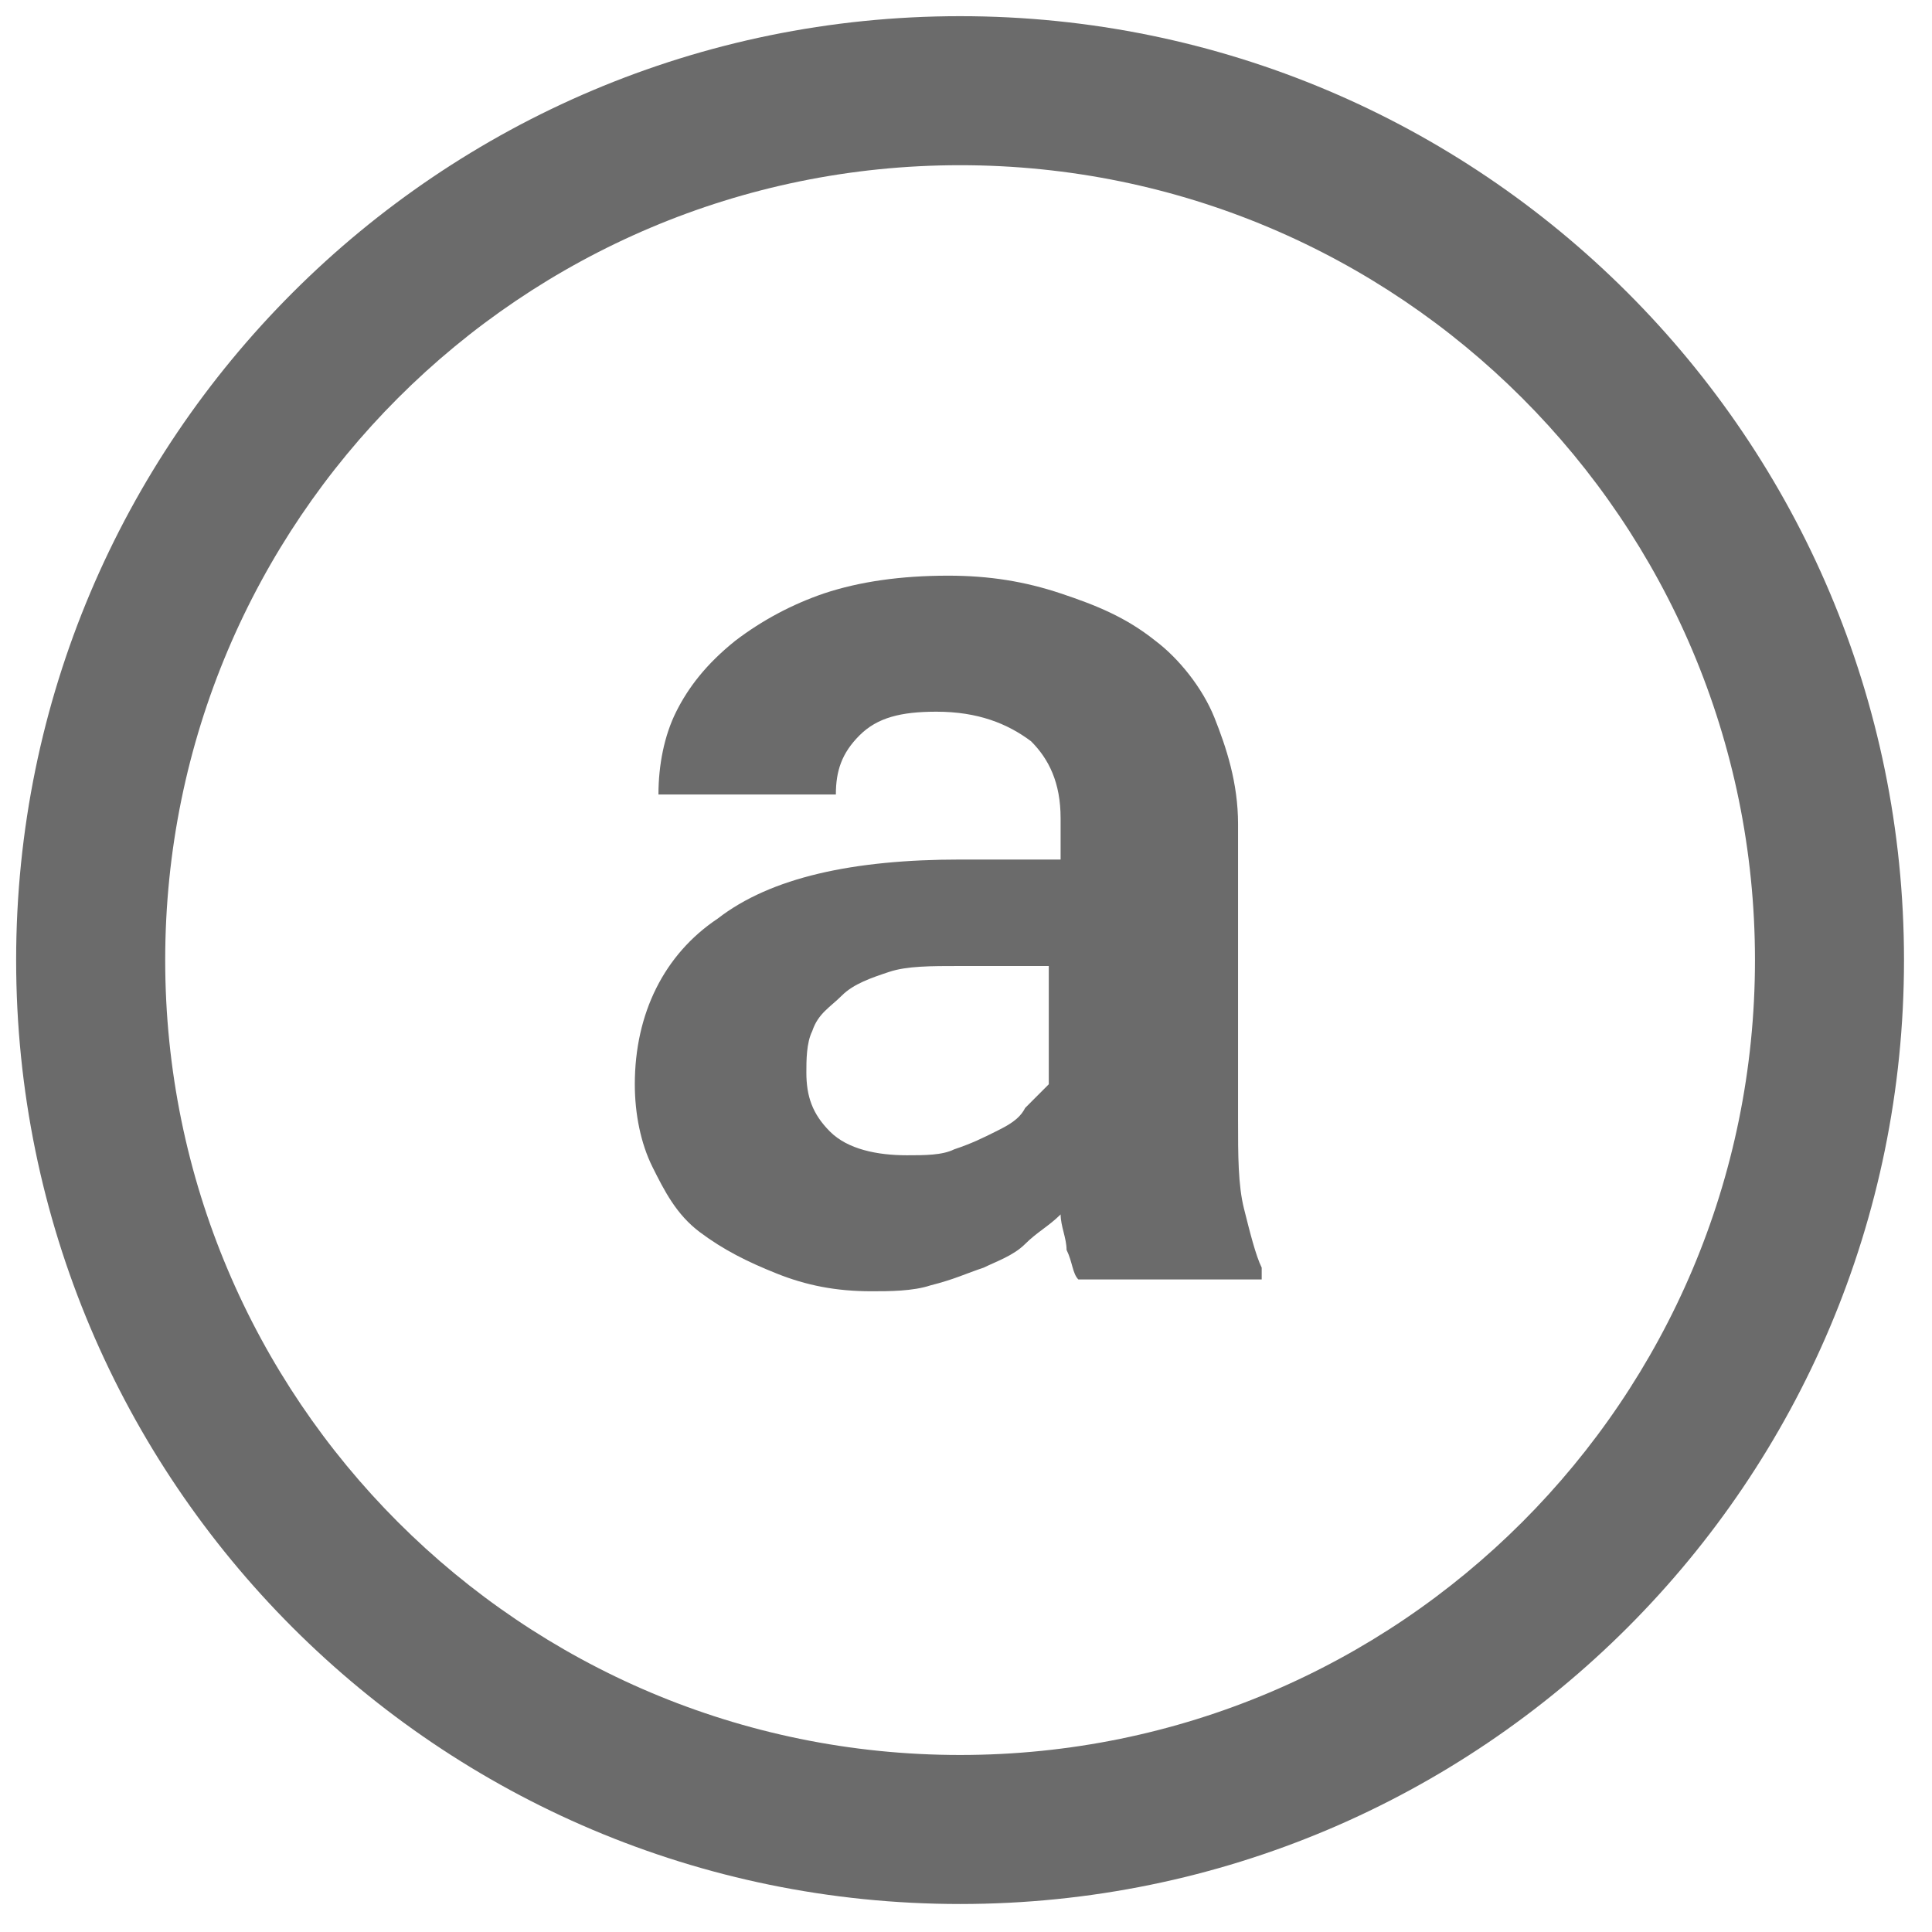
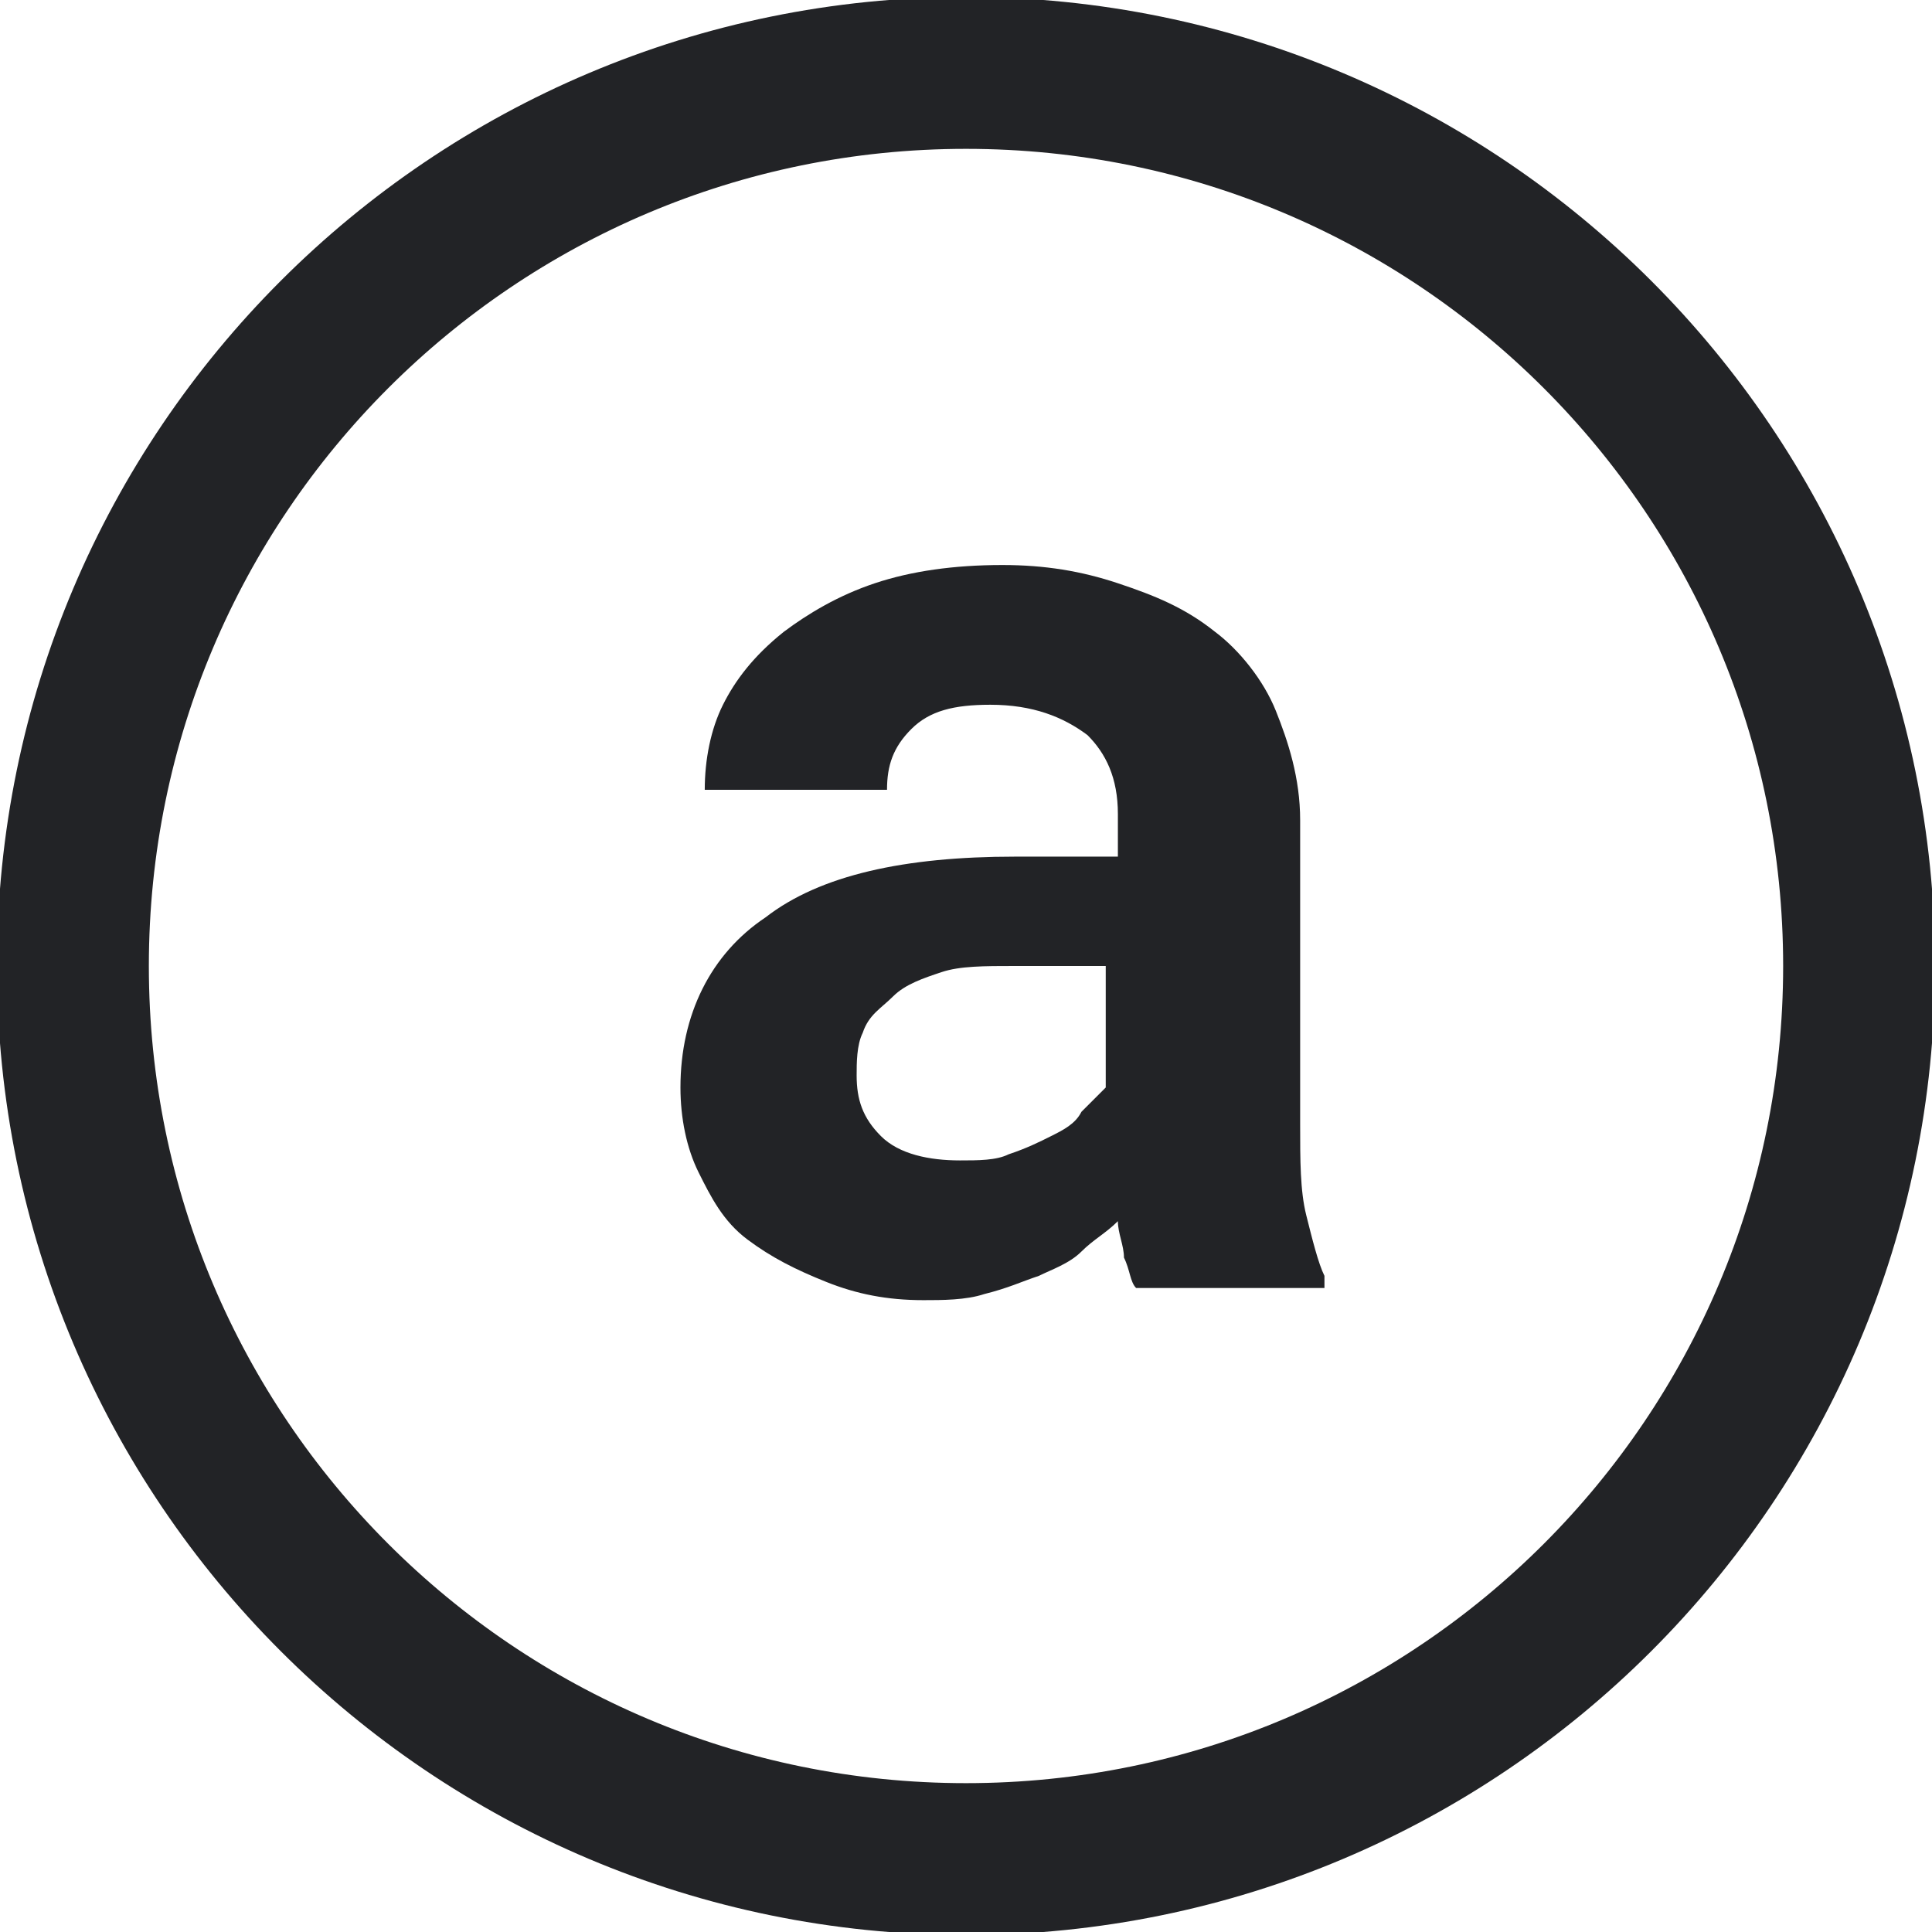
- <svg xmlns="http://www.w3.org/2000/svg" width="59" height="59">
-   <g fill="#6B6B6B" fill-rule="nonzero">
-     <path d="M29.32 58.145C13.4 58.145.493 45.24.493 29.32S13.399.494 29.319.494s28.826 12.905 28.826 28.825S45.24 58.145 29.32 58.145zm0-4.551c13.406 0 24.274-10.868 24.274-24.275 0-13.406-10.868-24.274-24.275-24.274-13.406 0-24.274 10.868-24.274 24.274 0 13.407 10.868 24.275 24.274 24.275z" />
-     <path d="M32.931 39.072c-.18-.18-.18-.541-.36-.903 0-.36-.181-.722-.181-1.083-.362.36-.723.542-1.084.903-.361.361-.903.542-1.264.722-.542.18-.903.361-1.626.542-.542.18-1.264.18-1.806.18-1.084 0-1.987-.18-2.89-.541-.903-.361-1.625-.723-2.348-1.264-.722-.542-1.083-1.265-1.445-1.987-.36-.723-.541-1.626-.541-2.529 0-2.167.903-3.973 2.528-5.057 1.626-1.264 4.154-1.806 7.405-1.806h3.07v-1.264c0-1.084-.36-1.806-.902-2.348-.723-.542-1.626-.903-2.89-.903-1.084 0-1.806.18-2.348.722-.542.542-.723 1.084-.723 1.806h-5.418c0-.903.18-1.806.542-2.528.361-.723.903-1.445 1.806-2.168a9.572 9.572 0 0 1 2.71-1.445c1.083-.36 2.347-.541 3.792-.541 1.264 0 2.348.18 3.432.541 1.083.362 1.986.723 2.89 1.445.722.542 1.444 1.445 1.806 2.348.36.903.722 1.987.722 3.251v9.03c0 1.085 0 1.988.18 2.71.181.723.362 1.445.542 1.806v.361h-5.599zm-5.237-3.792c.542 0 1.083 0 1.445-.181.541-.18.903-.361 1.264-.542.361-.18.722-.361.903-.722l.722-.723V29.5H29.32c-.903 0-1.625 0-2.167.18-.542.181-1.084.362-1.445.723s-.722.542-.903 1.084c-.18.36-.18.903-.18 1.264 0 .722.18 1.264.722 1.806s1.445.723 2.348.723z" />
-   </g>
+ <svg xmlns="http://www.w3.org/2000/svg" version="1.1" id="Layer_1" x="0px" y="0px" viewBox="0 0 31.8 31.8" style="enable-background:new 0 0 31.8 31.8;" xml:space="preserve">
+   <style type="text/css">
+ 	.st0{fill:none;stroke:#222326;stroke-width:2.5;}
+ 	.st1{fill:#222326;}
+ </style>
+   <circle class="st0" cx="15.9" cy="15.9" r="14.7" />
+   <path class="st1" d="M18.7,21.2c-0.1-0.1-0.1-0.3-0.2-0.5c0-0.2-0.1-0.4-0.1-0.6c-0.2,0.2-0.4,0.3-0.6,0.5c-0.2,0.2-0.5,0.3-0.7,0.4  c-0.3,0.1-0.5,0.2-0.9,0.3c-0.3,0.1-0.7,0.1-1,0.1c-0.6,0-1.1-0.1-1.6-0.3c-0.5-0.2-0.9-0.4-1.3-0.7c-0.4-0.3-0.6-0.7-0.8-1.1  c-0.2-0.4-0.3-0.9-0.3-1.4c0-1.2,0.5-2.2,1.4-2.8c0.9-0.7,2.3-1,4.1-1h1.7v-0.7c0-0.6-0.2-1-0.5-1.3c-0.4-0.3-0.9-0.5-1.6-0.5  c-0.6,0-1,0.1-1.3,0.4c-0.3,0.3-0.4,0.6-0.4,1h-3c0-0.5,0.1-1,0.3-1.4c0.2-0.4,0.5-0.8,1-1.2c0.4-0.3,0.9-0.6,1.5-0.8  c0.6-0.2,1.3-0.3,2.1-0.3c0.7,0,1.3,0.1,1.9,0.3c0.6,0.2,1.1,0.4,1.6,0.8c0.4,0.3,0.8,0.8,1,1.3c0.2,0.5,0.4,1.1,0.4,1.8v5  c0,0.6,0,1.1,0.1,1.5c0.1,0.4,0.2,0.8,0.3,1v0.2H18.7z M15.8,19.1c0.3,0,0.6,0,0.8-0.1c0.3-0.1,0.5-0.2,0.7-0.3  c0.2-0.1,0.4-0.2,0.5-0.4c0.1-0.1,0.3-0.3,0.4-0.4v-2h-1.5c-0.5,0-0.9,0-1.2,0.1c-0.3,0.1-0.6,0.2-0.8,0.4c-0.2,0.2-0.4,0.3-0.5,0.6  c-0.1,0.2-0.1,0.5-0.1,0.7c0,0.4,0.1,0.7,0.4,1C14.8,19,15.3,19.1,15.8,19.1z" />
</svg>
